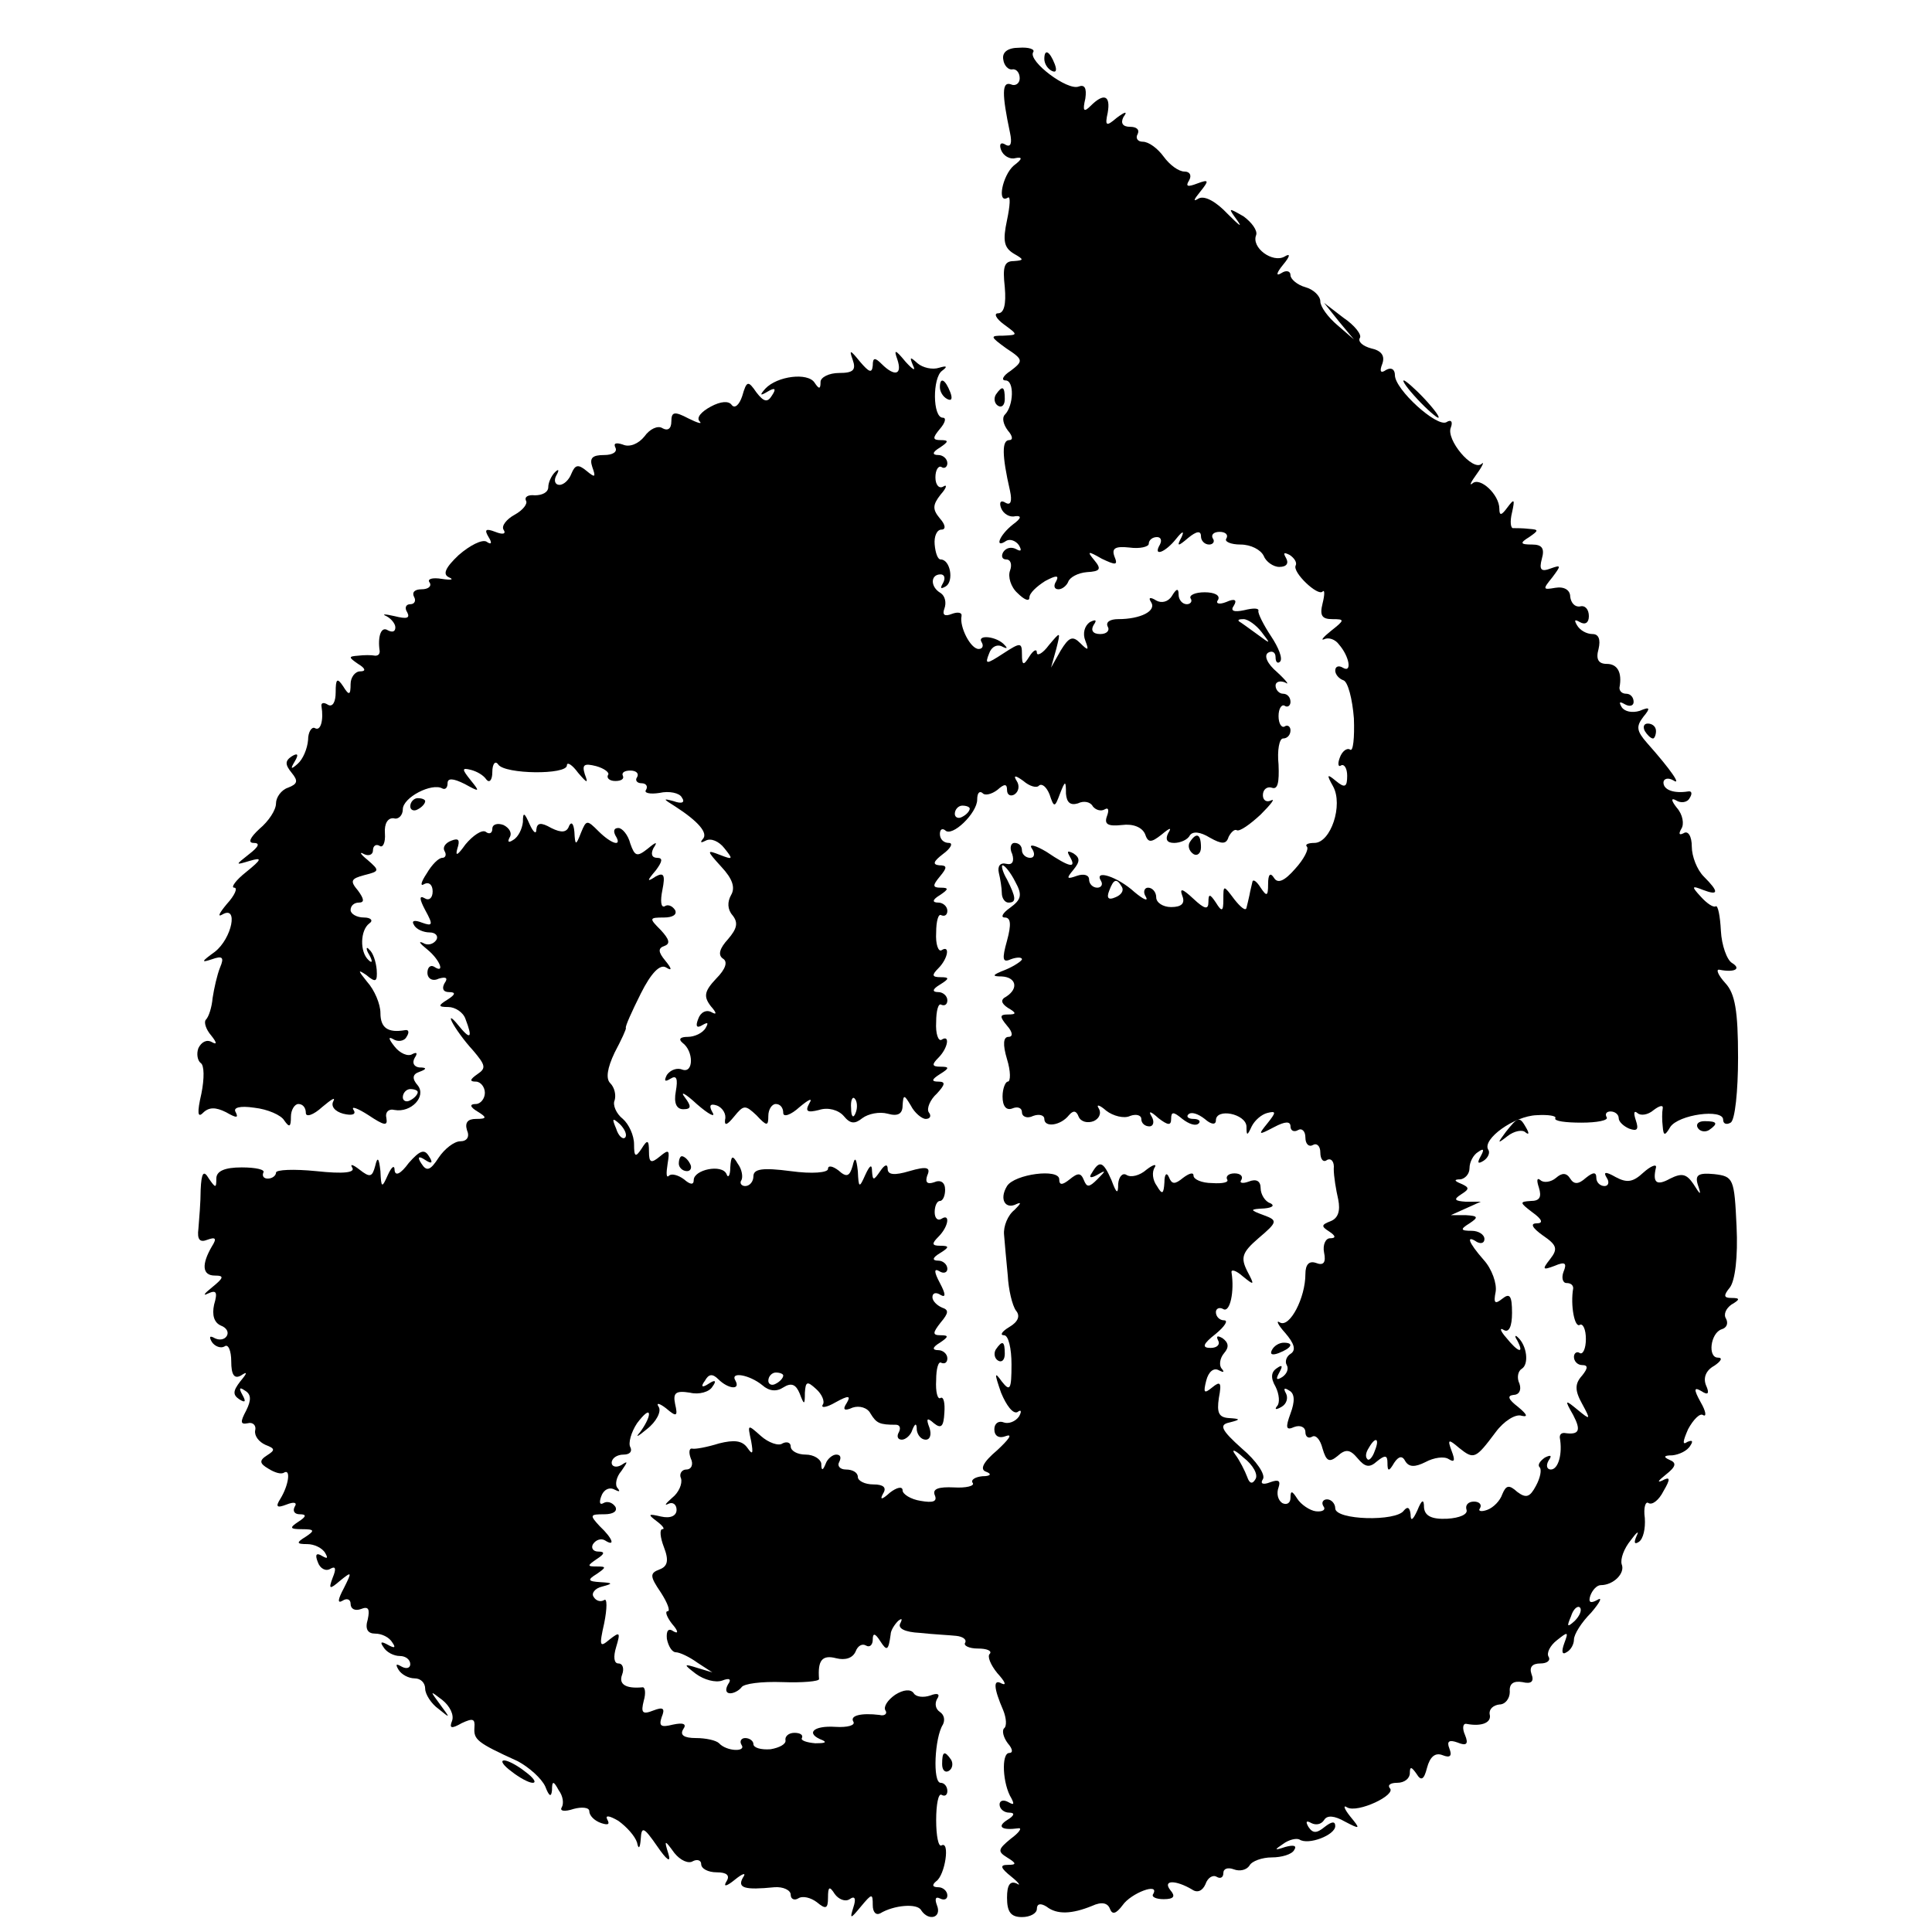
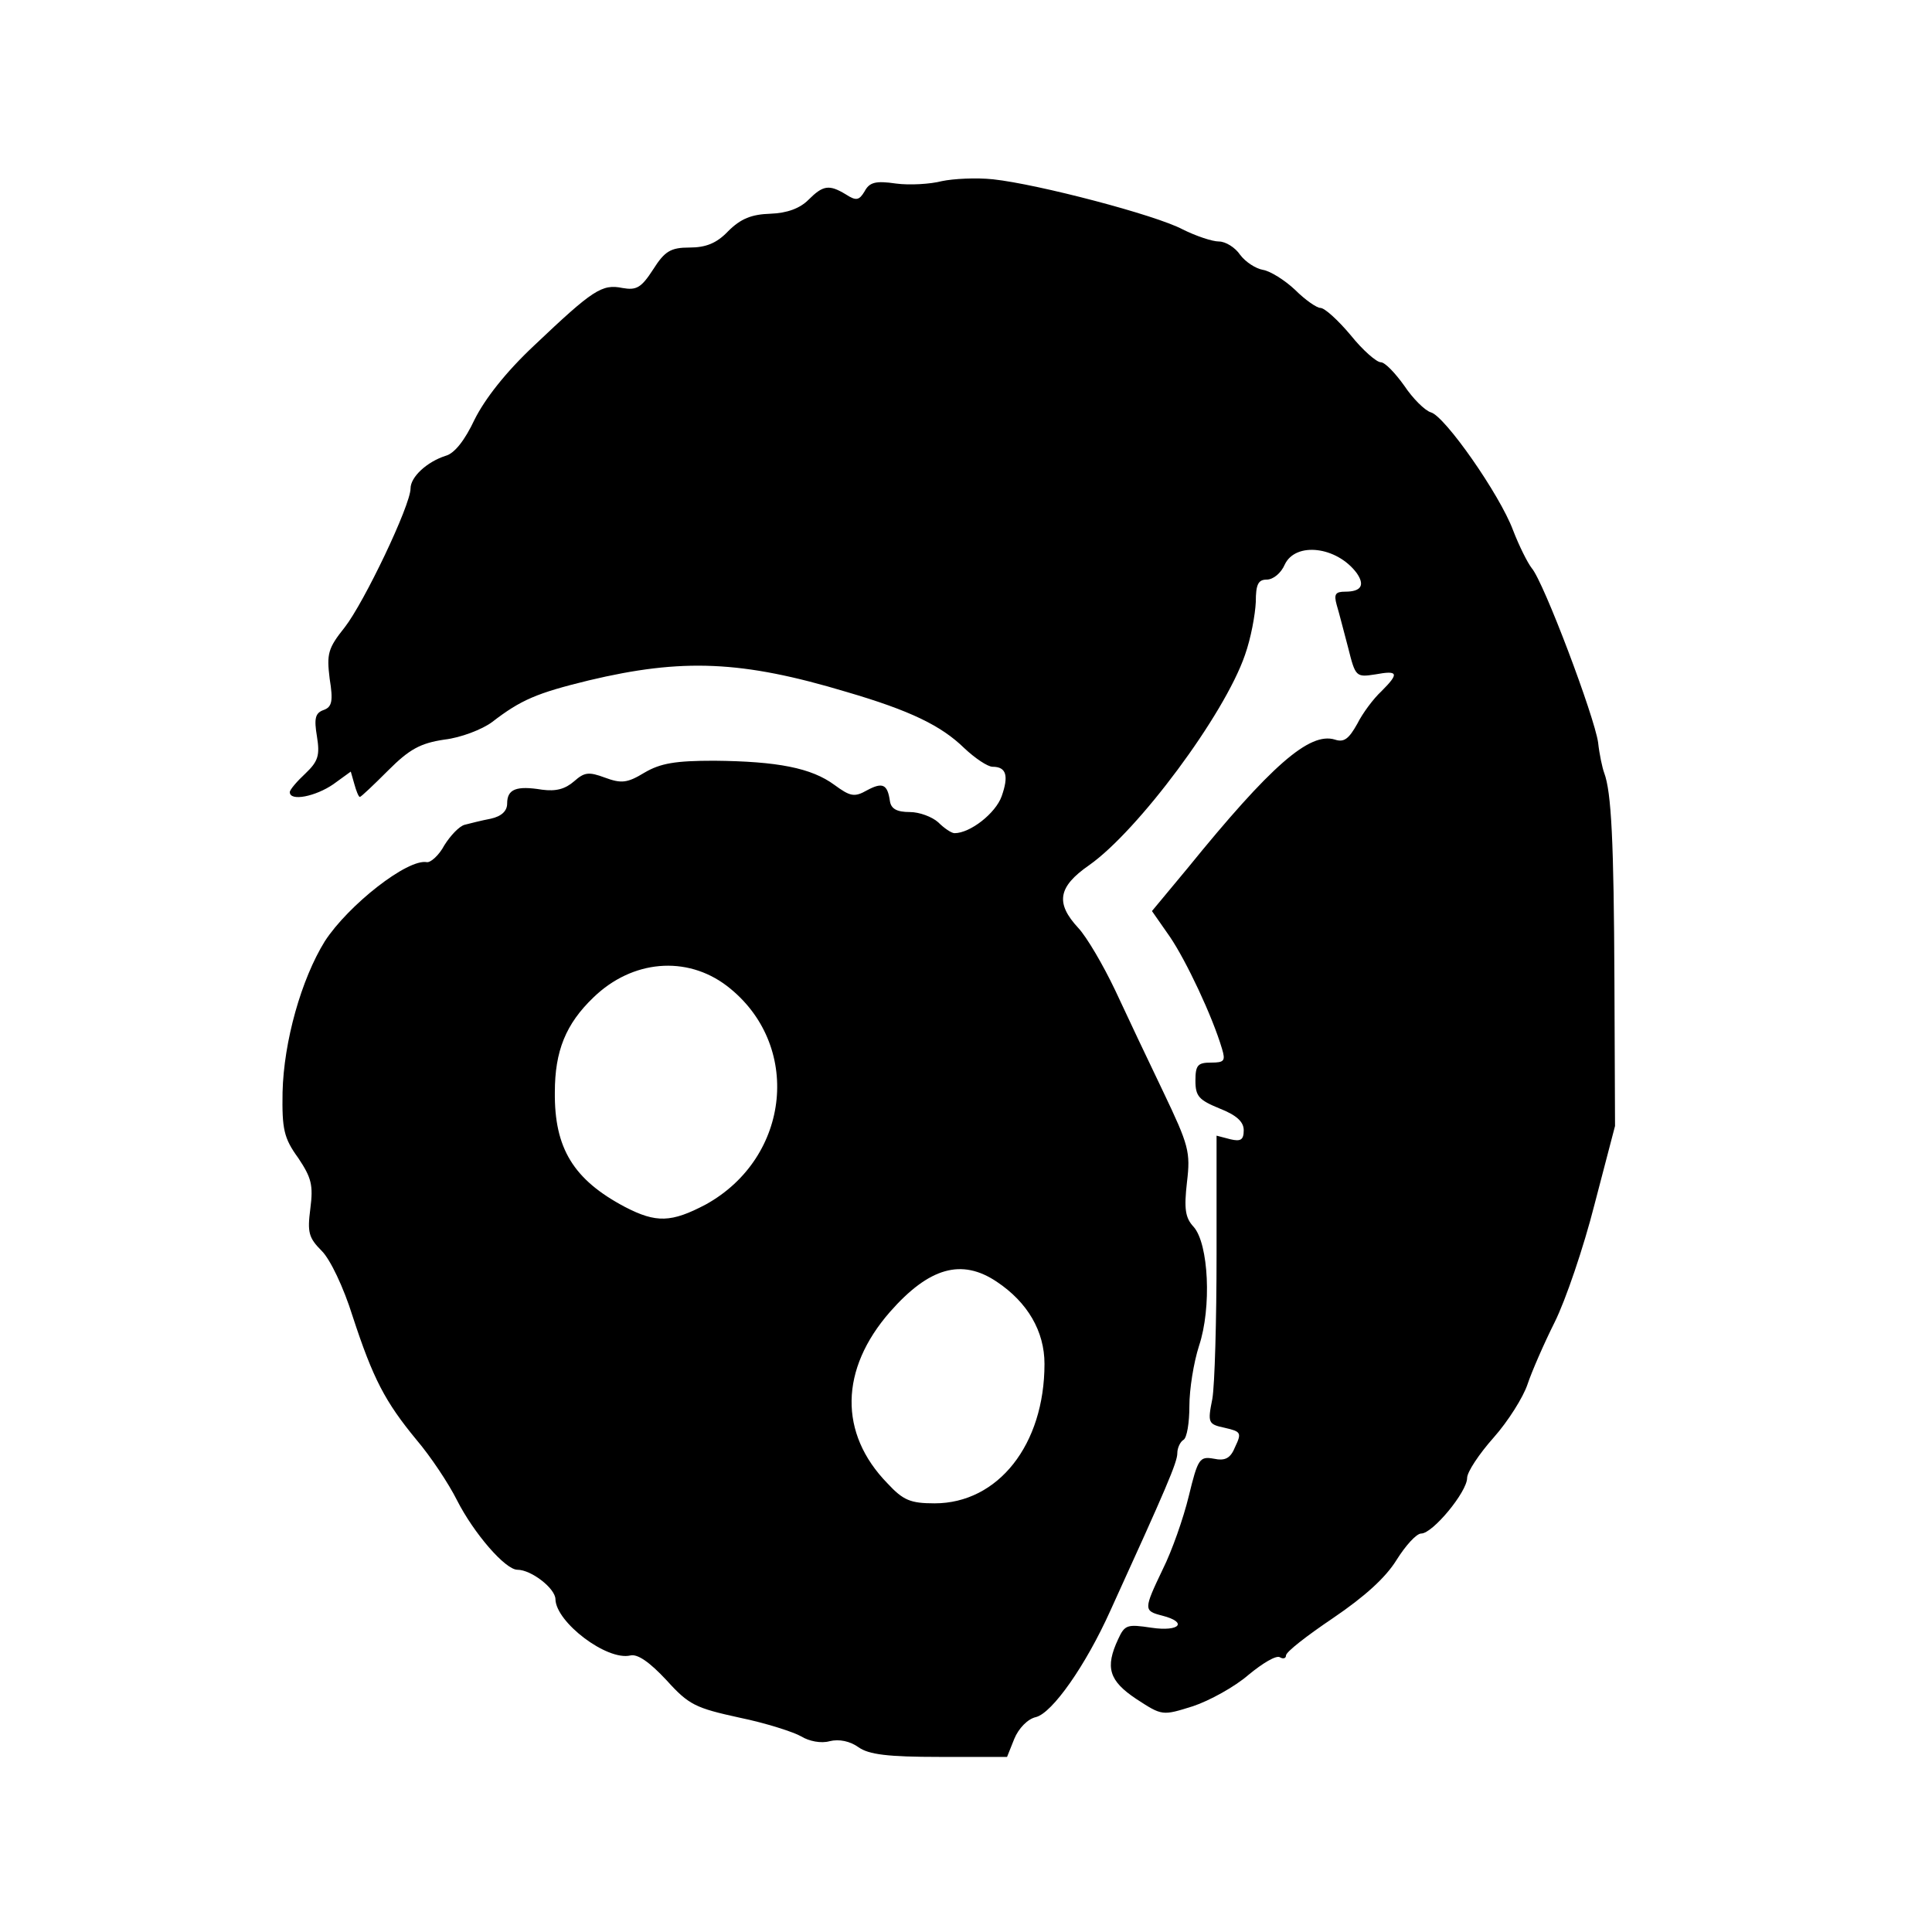
- <svg xmlns="http://www.w3.org/2000/svg" version="1.0" width="259pt" height="259pt" viewBox="0 0 259 259" preserveAspectRatio="xMidYMid meet">
-   <g transform="translate(0,259) scale(0.1,-0.1)" fill="#000000" stroke="none">
-     <path d="M1345 2510 c1 -8 7 -14 12 -13 5 1 10 -4 10 -12 0 -7 -6 -11 -12 -8 -12 4 -12 -13 -1 -65 3 -14 1 -20 -6 -16 -6 4 -9 1 -6 -7 3 -8 12 -13 19 -11 10 2 10 -1 -2 -10 -15 -13 -23 -52 -8 -43 4 3 3 -11 -1 -30 -6 -28 -4 -37 9 -45 14 -8 14 -9 0 -10 -13 0 -15 -8 -12 -35 2 -23 -1 -35 -9 -35 -6 0 -3 -7 8 -15 19 -14 19 -14 -1 -15 -18 0 -18 -1 4 -17 23 -15 23 -17 6 -30 -11 -7 -13 -13 -7 -13 12 0 11 -34 -1 -46 -4 -4 -2 -13 4 -21 7 -8 7 -13 2 -13 -10 0 -10 -20 1 -68 3 -14 1 -20 -6 -16 -6 4 -9 1 -6 -7 3 -8 12 -13 19 -11 9 1 8 -3 -3 -11 -19 -15 -25 -33 -9 -22 5 3 13 0 17 -6 4 -7 3 -9 -4 -5 -6 3 -13 2 -17 -4 -3 -5 -2 -10 4 -10 6 0 8 -7 5 -15 -3 -8 1 -22 10 -30 9 -9 16 -12 16 -6 0 6 10 15 21 22 15 8 19 8 15 0 -4 -6 -3 -11 3 -11 5 0 11 5 13 10 2 6 13 12 25 13 18 1 20 4 10 16 -10 12 -9 13 10 2 19 -9 22 -9 17 3 -4 11 1 14 20 12 14 -2 26 1 26 5 0 5 5 9 11 9 5 0 7 -4 4 -10 -10 -17 7 -11 22 8 8 10 11 11 7 2 -7 -13 -5 -13 9 -1 11 9 17 10 17 2 0 -6 5 -11 11 -11 5 0 8 4 5 8 -3 5 1 9 9 9 8 0 12 -4 9 -9 -3 -4 6 -8 19 -8 14 0 27 -7 31 -15 3 -8 13 -15 21 -15 10 0 13 5 9 12 -4 7 -3 8 5 4 6 -4 10 -10 8 -14 -5 -9 30 -42 36 -35 3 3 3 -4 0 -16 -4 -16 -1 -21 13 -21 17 0 17 -1 -2 -16 -10 -8 -14 -13 -9 -11 6 3 15 0 20 -7 14 -16 18 -39 5 -31 -5 3 -10 2 -10 -4 0 -5 5 -11 11 -13 6 -2 12 -25 14 -51 1 -26 -1 -45 -5 -42 -4 3 -11 -2 -14 -11 -3 -8 -2 -13 2 -10 4 2 8 -4 8 -14 0 -15 -3 -17 -15 -7 -12 10 -13 9 -4 -7 14 -25 -3 -76 -25 -76 -8 0 -13 -2 -10 -5 3 -3 -4 -17 -16 -30 -14 -16 -23 -20 -28 -12 -5 8 -8 5 -8 -8 0 -17 -2 -17 -10 -5 -5 8 -10 12 -11 8 -1 -5 -3 -12 -4 -18 -1 -5 -3 -13 -4 -17 -1 -5 -8 1 -16 11 -15 20 -15 20 -15 0 0 -16 -2 -17 -10 -4 -8 12 -10 12 -10 1 0 -11 -5 -10 -20 4 -15 14 -19 15 -15 4 4 -10 -1 -15 -15 -15 -11 0 -20 6 -20 13 0 7 -5 13 -11 13 -5 0 -7 -6 -3 -12 4 -7 -3 -4 -15 6 -23 21 -55 31 -45 15 3 -5 0 -9 -5 -9 -6 0 -11 5 -11 11 0 6 -7 8 -16 5 -14 -5 -15 -4 -5 8 9 11 9 16 0 22 -8 4 -9 3 -5 -4 10 -17 0 -15 -31 6 -15 9 -24 11 -20 5 5 -7 4 -13 -2 -13 -6 0 -11 5 -11 10 0 6 -4 10 -10 10 -5 0 -7 -7 -3 -15 3 -10 0 -15 -8 -13 -8 2 -12 -3 -10 -12 2 -8 4 -21 4 -27 0 -7 4 -13 9 -13 11 0 10 7 -2 31 -6 10 -8 19 -6 19 3 0 11 -10 17 -22 10 -18 8 -24 -7 -35 -10 -7 -13 -13 -7 -13 8 0 9 -9 3 -31 -7 -25 -6 -30 5 -25 8 3 15 3 15 0 0 -2 -10 -9 -22 -14 -18 -7 -19 -9 -5 -9 19 -1 23 -16 6 -27 -8 -4 -7 -9 2 -15 12 -7 12 -9 0 -9 -11 0 -11 -3 -1 -15 8 -9 8 -15 2 -15 -7 0 -8 -10 -2 -30 5 -16 5 -30 1 -30 -3 0 -7 -9 -7 -20 0 -13 5 -19 13 -16 7 3 13 1 13 -5 0 -6 7 -9 15 -5 8 3 15 1 15 -4 0 -12 22 -9 33 5 6 7 10 6 13 -2 3 -7 12 -9 20 -6 7 3 11 10 7 17 -4 6 1 5 10 -3 9 -7 24 -11 32 -7 8 3 15 1 15 -4 0 -6 5 -10 11 -10 5 0 7 6 3 13 -5 8 -2 8 9 -2 13 -10 17 -10 17 -1 0 10 3 10 15 0 9 -7 18 -10 22 -6 3 3 0 6 -7 6 -7 0 -10 3 -7 6 4 4 13 1 22 -6 9 -8 15 -8 15 -2 0 17 40 9 41 -8 0 -13 1 -13 7 0 4 8 13 16 21 18 12 3 12 1 0 -14 -13 -16 -12 -16 9 -5 15 8 22 8 22 1 0 -6 5 -8 10 -5 5 3 10 -1 10 -10 0 -9 5 -13 10 -10 5 3 10 -1 10 -10 0 -9 4 -14 9 -10 6 3 10 -3 9 -12 0 -10 3 -28 6 -41 3 -15 0 -25 -10 -29 -13 -5 -13 -7 -2 -14 9 -6 9 -9 1 -9 -6 0 -10 -9 -8 -19 3 -14 -1 -18 -11 -14 -9 3 -14 -2 -14 -15 0 -32 -21 -72 -34 -65 -6 4 -3 -3 7 -14 12 -14 15 -23 7 -28 -5 -3 -8 -10 -5 -15 3 -5 0 -12 -6 -16 -8 -5 -9 -3 -4 6 5 9 4 11 -3 6 -8 -5 -9 -13 -2 -25 5 -10 6 -22 2 -26 -4 -5 -1 -5 6 -1 7 4 9 12 6 18 -4 7 -2 8 4 4 8 -4 8 -15 2 -31 -7 -19 -6 -23 5 -18 8 3 15 0 15 -7 0 -6 4 -9 9 -6 5 3 11 -4 14 -16 5 -17 9 -19 20 -10 11 10 17 9 27 -3 10 -12 16 -13 26 -4 11 9 14 8 14 -2 0 -12 2 -12 9 0 6 9 11 10 15 2 5 -8 13 -8 27 -1 11 6 25 8 31 4 8 -5 9 -2 4 11 -6 16 -4 16 10 4 20 -16 22 -15 49 21 11 15 27 25 35 22 9 -2 7 2 -5 12 -13 10 -15 15 -6 16 7 0 11 6 8 15 -4 8 -2 17 3 20 10 6 7 31 -5 42 -4 4 -5 2 -1 -4 10 -19 1 -16 -15 4 -8 9 -9 14 -3 10 7 -4 11 5 11 23 0 23 -3 27 -13 19 -10 -8 -12 -6 -9 9 2 11 -5 31 -16 43 -21 24 -24 34 -9 24 6 -3 10 -1 10 4 0 6 -8 11 -17 11 -15 0 -16 2 -3 10 12 8 12 10 -5 11 l-20 0 20 9 20 9 -20 0 c-15 1 -17 3 -6 10 11 7 11 9 0 14 -10 4 -10 6 -1 6 6 1 12 7 12 15 0 8 5 18 12 22 7 5 8 3 3 -6 -5 -9 -4 -11 4 -6 6 4 9 11 6 15 -8 14 35 45 65 46 16 1 27 -1 25 -4 -2 -4 14 -6 35 -6 21 0 36 3 34 7 -3 5 0 8 5 8 6 0 11 -4 11 -9 0 -5 7 -11 14 -14 11 -4 13 -1 9 11 -3 9 -3 14 2 10 4 -4 14 -3 22 4 8 6 13 7 12 2 -1 -5 -1 -16 0 -24 1 -13 3 -13 10 -1 11 17 71 25 71 10 0 -6 5 -7 10 -4 6 3 10 43 10 87 0 63 -4 86 -17 100 -10 11 -13 19 -8 18 20 -4 30 1 17 9 -7 4 -14 24 -15 43 -1 20 -4 35 -7 33 -3 -2 -12 4 -20 13 -13 14 -12 15 3 9 21 -8 22 -3 1 18 -9 9 -16 27 -16 40 0 14 -5 22 -11 18 -6 -3 -7 -1 -3 6 4 6 2 19 -6 28 -8 10 -8 14 -1 10 6 -4 15 -3 18 3 4 6 3 10 -2 9 -19 -3 -33 2 -33 12 0 5 6 7 13 3 12 -8 -3 14 -35 50 -14 16 -15 22 -5 35 10 12 9 14 -5 8 -10 -3 -20 -1 -24 5 -4 7 -3 8 4 4 7 -4 12 -2 12 3 0 6 -4 11 -10 11 -5 0 -9 3 -9 8 4 21 -3 32 -17 32 -11 0 -15 6 -11 20 3 13 0 20 -8 20 -8 0 -17 5 -21 12 -4 7 -3 8 4 4 7 -4 12 -1 12 8 0 9 -5 15 -12 13 -7 -1 -12 5 -13 13 0 9 -8 14 -20 12 -17 -3 -17 -2 -4 14 12 16 12 17 -2 12 -13 -5 -16 -2 -12 13 4 14 0 19 -13 19 -16 0 -17 2 -4 10 13 9 13 10 0 11 -8 1 -18 1 -21 1 -4 -1 -5 9 -2 21 4 18 3 19 -6 7 -8 -11 -11 -12 -11 -2 0 19 -26 43 -36 34 -5 -4 -2 2 6 13 8 11 10 17 6 13 -12 -10 -48 33 -41 49 3 8 0 11 -6 7 -13 -7 -69 44 -69 63 0 8 -5 11 -12 7 -7 -5 -9 -2 -5 8 4 11 -1 18 -15 21 -11 3 -18 9 -15 14 3 4 -7 17 -22 27 l-26 20 20 -25 20 -24 -22 19 c-13 11 -23 25 -23 32 0 7 -9 16 -20 19 -11 3 -20 11 -20 16 0 6 -6 7 -12 3 -8 -5 -7 0 2 11 10 12 10 16 2 11 -16 -9 -45 12 -38 29 2 6 -6 17 -17 25 -21 12 -21 12 -8 -6 7 -10 2 -6 -13 9 -16 17 -31 25 -39 21 -8 -5 -7 -2 2 9 12 15 12 17 -4 11 -13 -5 -16 -4 -11 4 4 7 1 12 -6 12 -8 0 -20 9 -28 20 -8 11 -20 20 -28 20 -7 0 -10 5 -7 10 3 6 -1 10 -10 10 -10 0 -13 5 -9 13 6 8 3 8 -9 -1 -14 -12 -16 -11 -12 7 4 23 -5 27 -23 9 -9 -9 -11 -7 -7 10 2 14 -1 19 -9 16 -15 -6 -68 34 -61 46 3 4 -6 7 -19 6 -15 0 -23 -6 -21 -16z m159 -1109 c3 -5 -1 -11 -9 -14 -9 -4 -12 -1 -8 9 6 16 10 17 17 5z m339 -756 c-3 -9 -8 -14 -10 -11 -3 3 -2 9 2 15 9 16 15 13 8 -4z" />
-     <path d="M1400 2511 c0 -6 4 -13 10 -16 6 -3 7 1 4 9 -7 18 -14 21 -14 7z" />
-     <path d="M1143 2108 c5 -14 1 -18 -18 -18 -14 0 -25 -6 -25 -12 0 -10 -2 -10 -8 -1 -9 14 -50 9 -66 -8 -8 -9 -7 -10 3 -4 10 6 12 4 6 -5 -6 -10 -11 -9 -21 4 -11 16 -13 16 -19 -5 -4 -12 -10 -17 -14 -12 -4 6 -15 5 -28 -2 -13 -7 -20 -15 -15 -20 4 -4 -3 -2 -15 4 -19 10 -23 9 -23 -4 0 -10 -5 -13 -12 -9 -6 4 -17 -1 -24 -11 -8 -10 -20 -15 -29 -11 -9 3 -13 2 -10 -4 3 -6 -4 -10 -15 -10 -16 0 -20 -4 -16 -16 5 -14 4 -15 -8 -5 -11 9 -15 8 -20 -4 -3 -8 -10 -15 -16 -15 -6 0 -8 6 -4 13 4 7 3 9 -2 4 -5 -5 -9 -14 -9 -20 0 -7 -8 -11 -18 -11 -9 1 -14 -2 -12 -7 3 -4 -4 -13 -15 -19 -11 -6 -18 -15 -15 -20 4 -6 -1 -7 -11 -3 -13 5 -15 3 -9 -7 5 -8 4 -11 -3 -6 -6 3 -22 -5 -37 -18 -18 -17 -22 -26 -13 -30 7 -3 3 -4 -10 -2 -12 2 -20 0 -16 -5 3 -5 -2 -9 -11 -9 -9 0 -13 -4 -10 -10 3 -5 1 -10 -5 -10 -6 0 -8 -5 -4 -11 4 -8 -1 -9 -17 -5 -13 3 -18 3 -11 0 6 -3 12 -10 12 -15 0 -6 -4 -7 -10 -4 -9 6 -14 -8 -11 -28 0 -4 -2 -6 -6 -6 -5 1 -15 1 -23 0 -13 -1 -13 -2 0 -11 10 -6 11 -10 3 -10 -7 0 -13 -8 -13 -17 0 -15 -2 -16 -10 -3 -8 12 -10 10 -10 -8 0 -13 -4 -20 -10 -17 -6 4 -10 3 -9 -2 3 -18 -1 -34 -9 -29 -4 2 -9 -5 -9 -16 -1 -12 -7 -26 -14 -32 -9 -8 -10 -7 -4 3 6 10 4 12 -4 7 -9 -6 -9 -11 0 -22 9 -11 8 -15 -5 -20 -9 -3 -16 -13 -16 -21 0 -9 -10 -24 -22 -34 -13 -12 -16 -19 -8 -19 9 0 7 -5 -6 -15 -19 -15 -19 -15 1 -9 17 5 16 2 -5 -15 -14 -11 -21 -21 -16 -21 5 0 1 -10 -10 -22 -10 -12 -13 -18 -6 -14 22 13 13 -32 -10 -50 -18 -13 -19 -15 -4 -10 14 5 17 3 11 -11 -4 -10 -8 -28 -10 -41 -1 -12 -5 -25 -9 -29 -3 -3 0 -13 7 -21 8 -10 8 -13 1 -9 -7 4 -14 0 -18 -8 -3 -8 -1 -17 3 -20 5 -3 5 -21 1 -41 -6 -26 -5 -33 2 -26 8 8 17 8 31 1 14 -8 17 -8 13 0 -4 6 5 9 25 6 18 -2 36 -10 40 -17 7 -10 9 -9 9 5 0 9 5 17 10 17 6 0 10 -5 10 -12 0 -6 10 -3 22 8 12 10 18 14 15 8 -4 -7 2 -14 13 -17 12 -3 18 -1 14 5 -4 6 6 2 20 -7 21 -14 26 -15 24 -4 -2 8 3 13 11 11 22 -4 43 18 31 33 -8 9 -7 15 2 18 11 4 10 6 0 6 -7 1 -10 6 -6 13 4 6 3 8 -3 5 -6 -4 -17 1 -24 10 -8 10 -9 14 -2 10 6 -4 15 -3 18 3 4 6 3 10 -2 9 -23 -4 -33 3 -33 23 0 12 -8 31 -18 42 -12 15 -13 17 -1 9 13 -11 15 -9 14 7 -1 11 -5 23 -10 27 -4 5 -5 1 0 -7 5 -9 4 -12 -1 -7 -12 11 -11 40 1 49 6 4 2 8 -7 8 -10 0 -18 5 -18 10 0 6 5 10 11 10 8 0 7 5 -1 16 -11 13 -10 16 9 21 20 5 20 6 4 20 -10 8 -12 12 -5 8 6 -3 12 -1 12 5 0 6 4 9 9 6 4 -3 8 4 7 17 -1 13 4 21 12 20 6 -2 12 4 12 12 0 16 39 36 53 28 4 -2 7 1 7 7 0 7 7 7 23 -1 20 -11 21 -11 8 5 -12 15 -12 17 0 14 8 -2 17 -7 21 -13 4 -5 8 -1 8 10 0 11 4 16 8 10 9 -13 92 -14 92 -1 0 5 7 1 15 -10 12 -14 14 -15 9 -2 -4 13 -1 15 15 11 11 -3 19 -9 16 -12 -2 -4 2 -8 10 -8 8 0 12 3 10 7 -2 4 2 7 10 7 8 0 12 -4 9 -9 -3 -4 0 -8 6 -8 6 0 9 -4 6 -9 -3 -4 5 -6 18 -4 13 3 27 0 30 -6 5 -7 0 -9 -11 -5 -15 4 -14 3 2 -7 31 -20 45 -36 37 -44 -4 -5 -2 -5 4 -2 7 4 18 -1 25 -10 12 -15 12 -16 -6 -9 -18 7 -18 6 2 -16 15 -16 19 -28 13 -38 -5 -9 -5 -19 2 -27 8 -10 6 -18 -6 -32 -11 -12 -14 -21 -7 -26 7 -4 4 -14 -9 -27 -16 -17 -17 -24 -7 -37 8 -9 8 -12 1 -8 -7 4 -15 0 -18 -9 -4 -10 -2 -13 6 -8 7 4 8 3 4 -4 -4 -7 -15 -12 -24 -12 -10 0 -13 -3 -7 -8 15 -11 15 -41 0 -36 -7 3 -16 0 -21 -7 -4 -8 -3 -10 5 -5 8 5 10 0 7 -17 -3 -16 1 -24 10 -24 11 0 11 4 2 16 -7 9 1 5 16 -9 16 -14 26 -19 21 -11 -5 9 -3 12 6 9 8 -3 13 -12 11 -19 -1 -9 3 -7 12 4 13 16 15 16 30 2 14 -15 16 -15 16 -1 0 9 5 16 10 16 6 0 10 -5 10 -12 0 -6 10 -3 22 8 12 10 18 13 13 5 -6 -11 -3 -13 13 -9 12 4 26 0 33 -8 9 -11 15 -11 25 -3 8 6 23 9 34 6 14 -4 20 0 20 11 1 15 2 15 11 0 5 -10 15 -18 20 -18 6 0 8 4 4 9 -3 5 2 17 11 25 11 12 12 16 2 16 -10 0 -9 3 2 10 13 8 13 10 1 10 -12 0 -12 3 -3 12 13 13 16 32 4 24 -4 -2 -8 8 -7 24 0 15 3 26 7 23 5 -2 8 1 8 6 0 6 -6 11 -12 11 -9 0 -8 4 2 10 13 8 13 10 1 10 -12 0 -12 3 -3 12 13 13 16 32 4 24 -4 -2 -8 8 -7 24 0 15 3 26 7 23 5 -2 8 1 8 6 0 6 -6 11 -12 11 -9 0 -8 4 2 10 12 8 12 10 1 10 -11 0 -11 3 -1 15 10 12 10 15 -1 15 -9 1 -8 5 5 15 11 8 14 15 8 15 -7 0 -12 5 -12 12 0 6 3 8 7 5 9 -10 43 23 43 41 0 9 3 12 7 9 3 -4 12 -2 20 4 10 9 13 8 13 0 0 -7 5 -9 10 -6 6 4 7 12 3 18 -5 8 -2 8 9 0 8 -7 18 -10 21 -6 4 3 10 -2 14 -12 6 -18 7 -18 14 1 7 18 8 18 8 0 1 -12 6 -16 16 -13 8 4 17 2 20 -4 4 -5 11 -7 16 -4 5 3 6 -1 3 -9 -4 -11 1 -14 20 -12 15 2 27 -3 31 -12 4 -12 8 -12 22 -1 12 10 14 10 9 2 -4 -8 -2 -13 8 -13 8 0 18 4 21 10 4 6 14 5 27 -3 16 -9 22 -9 25 1 3 6 8 11 11 9 4 -2 18 8 32 21 14 14 20 22 14 19 -6 -3 -11 0 -11 7 0 8 6 12 12 10 8 -3 10 7 9 31 -2 19 1 35 6 35 6 0 10 5 10 11 0 5 -4 8 -8 5 -4 -2 -8 4 -8 14 0 10 4 16 8 14 4 -3 8 0 8 5 0 6 -4 11 -10 11 -5 0 -10 5 -10 11 0 5 6 7 13 4 6 -4 2 2 -11 14 -13 11 -18 22 -12 26 5 3 10 1 10 -6 0 -7 3 -9 6 -6 4 4 -2 19 -12 34 -10 15 -18 31 -17 34 1 4 -7 4 -19 1 -14 -3 -19 -1 -14 6 5 8 1 10 -10 5 -10 -4 -15 -2 -11 3 3 6 -5 10 -18 10 -13 0 -21 -4 -19 -8 3 -4 0 -8 -5 -8 -6 0 -11 6 -11 13 0 9 -3 8 -9 -2 -5 -8 -14 -10 -21 -6 -8 5 -11 4 -7 -2 8 -12 -14 -23 -44 -23 -11 0 -17 -4 -14 -10 3 -5 -1 -10 -10 -10 -10 0 -13 5 -9 12 5 7 3 8 -5 4 -7 -5 -10 -15 -6 -25 5 -13 4 -14 -7 -3 -10 10 -15 8 -26 -10 l-13 -23 7 25 c6 24 6 24 -10 5 -8 -11 -16 -15 -16 -10 0 6 -5 3 -10 -5 -8 -13 -10 -12 -10 3 0 16 -2 16 -25 1 -23 -15 -25 -15 -19 0 3 9 11 13 18 9 6 -3 7 -2 3 2 -10 12 -38 15 -31 4 3 -5 1 -9 -4 -9 -11 0 -26 30 -23 44 1 5 -5 6 -13 3 -10 -4 -13 -1 -10 7 3 8 1 17 -5 21 -14 8 -14 25 0 25 5 0 7 -5 3 -12 -4 -7 -3 -8 4 -4 11 7 6 36 -7 36 -4 0 -7 9 -8 20 -1 11 3 20 9 20 6 0 6 6 -2 15 -10 12 -10 18 1 32 8 9 9 14 4 11 -6 -4 -11 2 -11 12 0 10 4 16 8 14 4 -3 8 0 8 5 0 6 -6 11 -12 11 -9 0 -8 4 2 10 12 8 12 10 1 10 -11 0 -11 3 -1 15 7 8 9 15 4 15 -14 0 -14 54 -1 63 8 6 6 7 -4 4 -9 -3 -22 0 -29 6 -10 9 -11 9 -6 -3 4 -8 0 -6 -10 5 -14 17 -16 17 -11 3 7 -21 -4 -23 -21 -6 -9 9 -12 9 -12 -2 -1 -11 -5 -9 -17 5 -13 16 -15 17 -10 3z m548 -365 c13 -17 13 -17 -6 -3 -11 8 -22 16 -24 17 -2 2 0 3 6 3 6 0 17 -8 24 -17z m-391 -237 c0 -3 -4 -8 -10 -11 -5 -3 -10 -1 -10 4 0 6 5 11 10 11 6 0 10 -2 10 -4z m-740 -380 c0 -3 -4 -8 -10 -11 -5 -3 -10 -1 -10 4 0 6 5 11 10 11 6 0 10 -2 10 -4z m587 -28 c-3 -8 -6 -5 -6 6 -1 11 2 17 5 13 3 -3 4 -12 1 -19z" />
-     <path d="M1260 2071 c0 -6 4 -13 10 -16 6 -3 7 1 4 9 -7 18 -14 21 -14 7z" />
-     <path d="M1900 2055 c13 -14 26 -25 28 -25 3 0 -5 11 -18 25 -13 14 -26 25 -28 25 -3 0 5 -11 18 -25z" />
-     <path d="M1335 2061 c-3 -5 -2 -12 3 -15 5 -3 9 1 9 9 0 17 -3 19 -12 6z" />
-     <path d="M2205 1610 c3 -5 8 -10 11 -10 2 0 4 5 4 10 0 6 -5 10 -11 10 -5 0 -7 -4 -4 -10z" />
-     <path d="M550 1509 c0 -5 5 -7 10 -4 6 3 10 8 10 11 0 2 -4 4 -10 4 -5 0 -10 -5 -10 -11z" />
-     <path d="M701 1488 c-1 -9 -6 -20 -13 -24 -6 -4 -8 -3 -5 3 4 6 0 13 -8 17 -8 3 -15 1 -15 -5 0 -6 -4 -8 -9 -4 -5 3 -17 -5 -27 -17 -10 -14 -14 -17 -11 -6 4 12 2 15 -8 11 -8 -3 -12 -9 -9 -14 3 -5 1 -9 -3 -9 -5 0 -14 -9 -21 -21 -8 -12 -9 -18 -3 -14 6 3 11 -1 11 -10 0 -9 -5 -13 -11 -9 -7 4 -7 -1 1 -16 11 -20 10 -22 -4 -17 -10 4 -15 3 -11 -3 3 -6 13 -10 21 -10 8 0 12 -5 9 -10 -4 -6 -12 -8 -18 -4 -7 3 -4 -1 6 -9 17 -14 24 -33 9 -23 -5 3 -9 -1 -9 -8 0 -8 7 -12 15 -8 10 3 13 1 8 -6 -4 -7 -2 -12 6 -12 9 0 9 -3 -2 -10 -13 -8 -13 -10 1 -10 9 0 20 -7 23 -16 10 -26 7 -29 -10 -8 -8 10 -12 12 -8 4 4 -8 16 -25 28 -38 17 -20 18 -24 6 -32 -10 -7 -11 -10 -2 -10 6 0 12 -7 12 -15 0 -8 -6 -15 -12 -15 -9 0 -8 -4 2 -10 13 -8 13 -10 -2 -10 -11 0 -15 -5 -12 -15 4 -9 0 -15 -9 -15 -8 0 -21 -10 -29 -22 -11 -17 -16 -19 -23 -8 -6 9 -4 11 5 5 9 -6 11 -4 5 5 -6 10 -12 8 -27 -9 -11 -15 -18 -18 -19 -10 0 8 -4 5 -9 -6 -8 -18 -9 -18 -10 5 -2 18 -4 20 -7 7 -4 -15 -7 -16 -21 -5 -9 7 -13 8 -10 3 5 -7 -11 -9 -48 -5 -30 3 -54 2 -54 -2 0 -4 -5 -8 -11 -8 -5 0 -8 3 -6 8 3 4 -10 7 -29 7 -23 0 -34 -5 -34 -15 0 -13 -1 -13 -10 0 -7 12 -10 8 -11 -15 0 -16 -2 -40 -3 -52 -2 -15 2 -19 12 -15 11 4 13 2 6 -9 -14 -24 -13 -39 4 -39 13 0 12 -3 -4 -16 -10 -8 -13 -12 -5 -8 11 5 13 2 8 -15 -3 -14 0 -24 9 -28 8 -3 11 -9 8 -14 -3 -5 -10 -6 -16 -3 -7 4 -8 2 -4 -5 4 -6 12 -9 17 -6 5 4 9 -6 9 -20 0 -18 4 -24 13 -19 9 6 9 4 -1 -8 -10 -13 -10 -18 -1 -24 8 -5 9 -3 4 6 -5 9 -4 11 3 6 9 -5 9 -13 2 -27 -8 -15 -8 -19 2 -17 7 2 12 -3 10 -10 -1 -7 5 -15 14 -19 13 -5 13 -7 2 -14 -11 -7 -10 -11 2 -18 8 -5 17 -8 21 -5 9 5 6 -17 -5 -35 -7 -11 -5 -13 8 -8 10 4 15 3 11 -3 -3 -6 0 -10 7 -10 9 0 9 -3 -2 -10 -12 -8 -12 -10 5 -10 17 0 17 -2 5 -10 -13 -8 -13 -10 2 -10 9 0 20 -5 24 -12 4 -7 3 -8 -4 -4 -8 5 -10 2 -6 -8 3 -9 11 -13 17 -9 7 4 8 0 3 -12 -6 -16 -4 -16 10 -4 16 13 16 12 5 -10 -8 -15 -9 -21 -2 -17 6 4 11 2 11 -4 0 -7 6 -10 14 -7 10 4 12 0 9 -14 -4 -13 0 -19 10 -19 9 0 19 -5 23 -12 5 -7 3 -8 -6 -3 -9 5 -11 4 -6 -3 4 -7 14 -12 22 -12 8 0 14 -5 14 -11 0 -5 -5 -7 -12 -3 -7 4 -8 3 -4 -4 4 -7 14 -12 22 -12 8 0 14 -6 14 -14 0 -7 8 -20 18 -27 16 -13 16 -13 2 6 -14 19 -14 19 3 6 10 -8 16 -20 13 -28 -4 -10 -1 -11 13 -3 15 7 18 6 17 -6 -1 -16 3 -20 58 -45 15 -8 32 -23 37 -34 5 -13 8 -15 9 -5 0 13 2 13 9 0 6 -8 7 -18 4 -23 -3 -5 4 -6 16 -2 11 3 21 2 21 -3 0 -6 7 -13 16 -16 9 -3 12 -2 8 5 -3 6 3 5 15 -2 11 -8 22 -20 25 -29 2 -10 4 -8 5 5 1 17 4 16 22 -10 13 -19 19 -23 15 -10 -6 19 -5 19 8 1 8 -10 19 -15 25 -11 6 3 11 1 11 -4 0 -6 9 -11 21 -11 13 0 18 -4 13 -12 -5 -8 0 -7 11 2 11 9 16 10 11 3 -8 -14 2 -17 42 -13 12 1 22 -4 22 -10 0 -6 5 -8 10 -5 6 4 17 1 25 -5 12 -10 15 -9 15 6 0 15 2 16 9 5 5 -7 14 -11 20 -7 7 5 9 1 5 -11 -5 -16 -4 -16 10 1 15 18 16 18 16 2 0 -9 4 -14 10 -11 18 11 50 14 55 4 10 -15 28 -10 21 7 -3 8 -2 12 4 9 6 -3 10 -1 10 4 0 6 -6 11 -12 11 -8 0 -9 3 -3 8 12 8 19 55 7 48 -4 -2 -7 13 -7 34 0 21 3 36 7 34 5 -3 8 0 8 5 0 6 -4 11 -9 11 -11 0 -8 61 3 78 3 6 2 13 -4 17 -6 4 -7 11 -4 17 5 7 1 9 -9 5 -9 -3 -19 -2 -22 3 -4 6 -14 5 -25 -2 -10 -7 -16 -16 -13 -21 3 -4 -1 -8 -8 -6 -25 3 -40 -1 -35 -9 3 -5 -8 -8 -24 -7 -30 2 -41 -9 -17 -18 6 -3 2 -4 -10 -4 -12 1 -20 4 -18 7 2 4 -2 7 -10 7 -8 0 -13 -5 -12 -10 1 -5 -8 -10 -20 -12 -13 -1 -23 2 -23 7 0 4 -5 8 -11 8 -5 0 -8 -4 -5 -9 7 -10 -20 -9 -30 2 -4 4 -18 7 -31 7 -16 0 -22 4 -17 12 5 7 0 9 -14 6 -16 -4 -19 -2 -15 10 5 12 2 14 -11 9 -15 -6 -17 -3 -13 13 3 10 2 19 -2 18 -22 -2 -32 4 -27 17 3 8 1 15 -5 15 -6 0 -7 9 -3 22 6 20 5 21 -9 10 -13 -11 -14 -9 -7 22 4 20 4 34 0 31 -5 -3 -11 -1 -14 4 -4 5 2 12 11 14 15 4 15 5 -2 6 -17 1 -18 3 -5 11 13 9 13 10 0 10 -13 0 -13 1 0 10 11 7 11 10 2 10 -7 0 -10 5 -7 10 4 6 11 8 16 5 14 -9 11 2 -7 19 -14 15 -13 16 6 16 12 0 18 4 15 10 -4 6 -11 8 -16 5 -5 -3 -6 1 -3 9 3 9 11 13 18 9 6 -3 8 -3 4 2 -4 4 -2 15 5 23 9 13 9 14 0 8 -7 -4 -13 -2 -13 3 0 6 7 11 16 11 8 0 12 4 9 10 -3 5 1 20 9 32 9 12 16 18 16 12 0 -5 -6 -16 -12 -24 -7 -8 -3 -6 9 4 13 10 20 24 16 30 -4 6 1 5 10 -2 14 -12 16 -11 12 6 -3 15 1 18 20 15 12 -3 26 1 30 8 6 8 4 10 -5 4 -9 -6 -11 -4 -5 4 5 9 10 10 18 2 13 -13 30 -15 23 -2 -8 13 19 8 36 -6 9 -8 19 -9 28 -3 11 7 17 4 22 -8 6 -16 7 -16 7 1 1 15 3 16 15 5 8 -7 12 -17 9 -21 -3 -5 5 -4 17 3 18 10 21 9 15 -1 -6 -9 -3 -11 8 -6 9 3 20 0 24 -8 8 -13 12 -15 34 -15 5 0 7 -4 4 -10 -3 -5 -2 -10 4 -10 5 0 12 6 14 13 4 10 6 9 6 0 1 -7 6 -13 12 -13 6 0 8 7 5 16 -5 13 -3 14 6 6 10 -8 13 -4 14 14 1 13 -1 22 -5 20 -4 -3 -7 8 -6 24 0 15 3 26 7 23 5 -2 8 1 8 6 0 6 -6 11 -12 11 -9 0 -8 4 2 10 12 8 12 10 1 10 -11 0 -11 3 0 17 11 13 11 17 2 20 -7 3 -13 9 -13 14 0 6 5 7 11 3 7 -4 7 1 -1 16 -8 15 -8 20 -1 16 6 -4 11 -2 11 3 0 6 -6 11 -12 11 -9 0 -8 4 2 10 13 8 13 10 0 10 -11 0 -11 3 -2 12 14 14 16 32 4 24 -5 -3 -9 1 -9 9 0 8 3 15 7 15 4 0 7 7 7 15 0 10 -6 14 -15 10 -9 -3 -12 0 -9 9 5 11 0 13 -24 6 -20 -6 -29 -5 -29 3 0 7 -4 6 -10 -3 -9 -13 -10 -13 -11 0 0 10 -3 8 -9 -5 -8 -18 -9 -18 -10 5 -2 18 -4 20 -7 7 -4 -14 -8 -16 -19 -6 -8 6 -14 7 -14 2 0 -5 -21 -7 -50 -3 -38 5 -50 3 -50 -7 0 -7 -5 -13 -11 -13 -5 0 -8 4 -5 8 2 4 1 14 -5 22 -7 12 -9 11 -10 -5 0 -11 -3 -15 -5 -9 -6 14 -44 6 -44 -8 0 -7 -5 -6 -13 1 -8 6 -17 8 -20 5 -4 -4 -4 3 -2 16 3 18 2 20 -10 10 -12 -10 -15 -9 -15 6 0 16 -2 17 -10 4 -8 -12 -10 -11 -10 6 0 12 -7 27 -15 34 -9 7 -14 19 -11 25 2 7 0 17 -6 23 -6 6 -4 20 6 41 9 17 16 32 15 33 -1 2 8 22 20 46 14 28 26 40 34 35 8 -5 8 -2 -1 9 -10 12 -10 17 -1 20 8 3 6 9 -5 21 -16 16 -16 17 4 17 12 0 18 4 15 10 -4 6 -10 8 -14 5 -5 -2 -6 7 -3 22 4 20 2 24 -9 18 -12 -8 -12 -6 0 8 9 12 10 17 2 17 -7 0 -9 5 -5 13 6 9 4 9 -8 -1 -14 -11 -17 -10 -23 7 -3 12 -11 21 -16 21 -6 0 -7 -4 -4 -10 10 -16 -5 -12 -23 6 -15 15 -16 15 -23 -2 -7 -18 -8 -18 -9 1 -1 11 -4 14 -7 8 -3 -9 -10 -10 -24 -3 -14 8 -19 7 -20 -2 0 -7 -4 -4 -9 7 -7 16 -9 17 -9 3z m137 -423 c-3 -3 -9 2 -12 12 -6 14 -5 15 5 6 7 -7 10 -15 7 -18z m212 -319 c0 -3 -4 -8 -10 -11 -5 -3 -10 -1 -10 4 0 6 5 11 10 11 6 0 10 -2 10 -4z" />
-     <path d="M1595 1461 c-3 -5 -1 -12 5 -16 5 -3 10 1 10 9 0 18 -6 21 -15 7z" />
-     <path d="M2019 1073 c-12 -16 -12 -17 2 -6 9 7 20 9 24 5 5 -4 5 -1 1 6 -9 16 -11 15 -27 -5z" />
-     <path d="M2276 1078 c3 -5 10 -6 15 -3 13 9 11 12 -6 12 -8 0 -12 -4 -9 -9z" />
-     <path d="M910 1030 c0 -5 5 -10 11 -10 5 0 7 5 4 10 -3 6 -8 10 -11 10 -2 0 -4 -4 -4 -10z" />
-     <path d="M1464 1018 c-5 -7 -2 -8 7 -3 12 7 12 6 0 -6 -11 -11 -14 -11 -18 -1 -4 10 -8 10 -19 1 -10 -8 -14 -8 -14 0 0 15 -60 7 -70 -9 -11 -18 -2 -32 13 -24 7 3 5 0 -3 -8 -9 -7 -15 -22 -14 -33 1 -11 3 -36 5 -55 1 -19 6 -40 11 -47 6 -7 3 -15 -9 -22 -10 -6 -13 -11 -7 -11 6 0 10 -18 10 -39 0 -34 -2 -37 -13 -23 -10 14 -10 11 -1 -15 7 -17 16 -29 22 -26 5 4 6 1 2 -6 -5 -7 -14 -10 -20 -8 -7 3 -13 -1 -13 -9 0 -9 6 -13 16 -9 9 3 3 -5 -12 -19 -19 -16 -24 -26 -15 -29 8 -3 6 -6 -5 -6 -10 -1 -16 -5 -13 -9 3 -4 -9 -7 -25 -6 -21 1 -29 -2 -26 -10 4 -9 -2 -11 -19 -8 -13 2 -24 9 -24 14 0 6 -8 4 -17 -3 -11 -10 -14 -10 -9 -1 5 8 0 12 -13 12 -12 0 -21 5 -21 10 0 6 -7 10 -16 10 -8 0 -12 5 -9 10 3 6 2 10 -4 10 -5 0 -12 -6 -14 -12 -4 -10 -6 -10 -6 0 -1 6 -10 12 -21 12 -11 0 -20 5 -20 11 0 5 -5 7 -11 4 -5 -4 -19 1 -29 10 -18 16 -18 16 -13 -7 3 -17 2 -19 -5 -9 -7 10 -18 11 -38 6 -16 -5 -32 -8 -36 -7 -4 1 -5 -5 -2 -13 4 -8 1 -15 -6 -15 -6 0 -10 -6 -7 -12 2 -7 -3 -19 -12 -26 -9 -8 -11 -11 -5 -8 6 3 11 -1 11 -8 0 -8 -8 -12 -21 -9 -17 4 -18 3 -6 -6 8 -6 12 -11 8 -11 -4 0 -3 -11 2 -24 7 -18 5 -26 -6 -30 -13 -5 -13 -9 2 -31 9 -14 13 -25 9 -25 -4 0 -1 -8 6 -17 8 -9 9 -14 2 -10 -7 5 -10 1 -9 -10 2 -10 7 -18 12 -18 5 0 18 -6 29 -14 l20 -13 -20 6 c-19 6 -19 5 -2 -8 11 -8 26 -12 35 -9 10 4 13 2 8 -5 -4 -7 -3 -12 3 -12 5 0 12 4 15 8 3 5 27 8 55 7 27 -1 49 1 49 4 -2 25 4 33 23 28 12 -3 22 0 26 9 3 8 9 11 14 8 5 -3 9 1 9 8 0 9 3 9 10 -2 9 -14 11 -13 14 9 0 5 5 13 10 18 5 4 6 3 3 -3 -4 -7 6 -12 26 -13 18 -2 40 -3 49 -4 9 -1 14 -5 12 -9 -3 -4 5 -8 17 -8 12 0 19 -3 16 -7 -4 -3 1 -15 10 -26 10 -11 13 -17 6 -14 -12 7 -11 -6 2 -36 4 -10 5 -21 1 -24 -3 -3 -1 -12 5 -20 7 -8 7 -13 2 -13 -11 0 -9 -42 3 -61 4 -8 3 -9 -4 -5 -7 4 -12 2 -12 -3 0 -6 6 -11 13 -11 8 0 7 -4 -3 -10 -14 -9 -7 -14 15 -11 6 1 1 -6 -10 -14 -17 -14 -18 -17 -5 -25 13 -8 13 -10 1 -10 -11 0 -10 -4 5 -16 10 -8 13 -13 7 -9 -9 4 -13 -2 -13 -19 0 -19 5 -26 20 -26 11 0 20 5 20 11 0 7 5 8 13 3 14 -11 34 -10 61 1 13 6 21 4 24 -4 3 -8 8 -7 17 5 11 16 50 31 41 15 -3 -4 4 -7 14 -7 14 0 16 4 9 12 -11 14 7 14 29 1 7 -5 14 -2 18 7 3 9 10 13 15 10 5 -3 9 -1 9 5 0 6 6 8 14 5 8 -3 17 -1 21 5 3 6 17 11 30 11 13 0 27 4 30 10 4 6 -1 7 -12 4 -15 -5 -15 -4 -3 4 8 6 18 8 22 6 12 -8 48 6 48 18 0 7 -5 6 -14 -1 -11 -9 -16 -9 -22 0 -4 7 -3 9 4 5 6 -3 13 -2 17 4 4 7 14 6 28 -2 21 -11 21 -10 7 7 -8 10 -10 16 -4 12 14 -8 67 17 57 26 -3 4 1 7 10 7 10 0 17 6 17 13 0 9 2 9 9 -1 6 -10 10 -8 14 8 4 15 11 21 21 17 10 -4 13 -1 9 9 -4 10 0 12 11 8 12 -5 15 -2 10 10 -4 9 -3 16 2 15 21 -4 34 2 31 13 -1 7 5 12 13 13 8 0 14 8 14 17 -1 11 5 15 17 13 12 -3 16 1 12 11 -3 9 1 14 12 14 9 0 14 4 11 9 -3 5 2 15 11 22 15 12 16 12 10 -4 -4 -11 -3 -16 3 -12 6 3 10 11 10 17 0 7 10 23 23 36 12 14 16 22 8 17 -9 -5 -12 -3 -9 6 3 8 9 14 14 14 17 0 33 16 28 28 -2 7 3 21 12 32 8 11 12 14 8 6 -4 -9 -3 -12 3 -8 6 4 9 18 8 32 -2 14 1 23 5 20 5 -3 14 4 20 16 10 17 9 20 -2 14 -7 -3 -5 0 5 8 14 11 15 16 5 20 -9 4 -7 6 4 6 9 1 20 6 24 13 4 6 3 8 -4 5 -7 -5 -6 1 1 17 7 13 16 22 20 19 5 -3 4 5 -3 17 -10 18 -9 21 1 15 9 -6 11 -3 6 8 -4 10 0 20 11 26 9 6 12 11 5 11 -14 0 -10 33 5 38 7 2 9 8 6 14 -4 6 0 14 7 19 12 7 12 9 0 9 -10 0 -11 3 -2 14 7 9 11 41 9 82 -3 64 -4 67 -30 70 -21 2 -26 -1 -22 -14 5 -15 4 -15 -6 1 -9 13 -15 15 -31 7 -18 -10 -24 -6 -19 15 1 5 -7 2 -17 -7 -14 -13 -22 -14 -37 -6 -14 8 -17 7 -12 -1 4 -6 2 -11 -3 -11 -6 0 -11 5 -11 11 0 8 -4 8 -14 0 -10 -9 -16 -9 -21 -1 -5 8 -11 8 -19 1 -7 -6 -17 -7 -21 -3 -5 4 -5 -1 -2 -10 4 -13 1 -18 -11 -18 -15 -1 -15 -2 2 -15 14 -10 15 -15 6 -15 -9 0 -6 -6 8 -16 19 -13 21 -18 10 -32 -11 -14 -10 -15 6 -9 14 6 17 4 12 -8 -3 -8 -1 -15 4 -15 6 0 9 -3 9 -7 -4 -23 2 -54 9 -49 4 2 8 -6 8 -19 0 -13 -4 -21 -8 -19 -4 3 -8 0 -8 -5 0 -6 5 -11 11 -11 8 0 8 -4 0 -14 -10 -11 -10 -20 0 -38 12 -22 11 -22 -6 -8 -17 14 -18 14 -6 -7 11 -21 8 -27 -12 -24 -4 0 -6 -2 -6 -6 4 -22 -2 -43 -12 -43 -5 0 -7 5 -3 12 5 7 3 8 -5 4 -7 -5 -10 -10 -7 -13 3 -3 1 -14 -5 -25 -8 -15 -13 -17 -25 -8 -11 10 -15 9 -20 -3 -3 -9 -12 -18 -20 -21 -8 -3 -13 -2 -10 2 3 5 -1 9 -8 9 -8 0 -12 -5 -10 -11 2 -6 -9 -11 -26 -12 -21 -1 -30 4 -31 15 0 12 -3 11 -9 -4 -6 -13 -9 -15 -9 -5 -1 9 -4 11 -9 5 -10 -15 -92 -13 -92 3 0 6 -5 12 -11 12 -5 0 -8 -4 -5 -9 4 -5 -1 -8 -10 -7 -8 1 -20 9 -25 17 -7 11 -9 11 -9 1 0 -7 -5 -10 -11 -7 -6 4 -8 13 -5 21 3 9 0 11 -11 7 -10 -4 -14 -2 -10 4 4 6 -9 25 -28 41 -28 25 -31 32 -17 35 16 4 15 5 -1 6 -13 1 -16 7 -13 27 4 21 2 23 -9 14 -11 -9 -12 -7 -8 9 3 12 10 18 17 14 6 -3 8 -3 4 2 -4 4 -3 14 3 21 7 8 6 14 -2 20 -7 4 -9 3 -6 -3 3 -5 -1 -10 -10 -10 -12 0 -11 5 7 19 12 10 17 18 11 18 -6 0 -11 5 -11 11 0 5 5 7 10 4 9 -5 15 24 11 49 -1 5 6 3 15 -5 16 -13 16 -12 6 7 -9 18 -7 25 15 44 26 22 26 24 7 31 -19 7 -19 8 1 9 11 1 14 4 8 7 -7 2 -13 12 -13 20 0 10 -6 13 -16 9 -8 -3 -13 -2 -10 2 3 5 -1 9 -9 9 -8 0 -12 -4 -10 -8 3 -4 -6 -6 -20 -5 -14 0 -25 5 -25 10 0 5 -6 3 -14 -3 -11 -9 -15 -9 -19 1 -3 7 -6 4 -6 -7 -1 -16 -3 -17 -10 -5 -6 8 -7 19 -3 25 3 5 -2 4 -11 -3 -9 -8 -21 -11 -27 -7 -5 3 -10 -2 -11 -12 0 -14 -2 -14 -9 5 -11 25 -16 27 -26 10z m219 -411 c-4 -7 -8 -6 -11 3 -3 8 -10 22 -16 30 -6 8 -1 7 11 -4 13 -10 20 -23 16 -29z m428 -190 c-10 -9 -11 -8 -5 6 3 10 9 15 12 12 3 -3 0 -11 -7 -18z" />
-     <path d="M1335 781 c-3 -5 -2 -12 3 -15 5 -3 9 1 9 9 0 17 -3 19 -12 6z" />
-     <path d="M1705 780 c-3 -6 1 -7 9 -4 18 7 21 14 7 14 -6 0 -13 -4 -16 -10z" />
-     <path d="M1263 225 c0 -8 4 -12 9 -9 5 3 6 10 3 15 -9 13 -12 11 -12 -6z" />
-     <path d="M686 215 c10 -8 23 -15 28 -15 6 0 1 7 -10 15 -10 8 -23 15 -28 15 -6 0 -1 -7 10 -15z" />
+ <svg xmlns="http://www.w3.org/2000/svg" version="1.0" width="320pt" height="320pt" viewBox="0 0 320 320" preserveAspectRatio="xMidYMid meet">
+   <g transform="translate(0,320) scale(0.1,-0.1)" fill="#000000" stroke="none">
+     <path d="M1560 2900 c-19 -5 -54 -7 -76 -4 -34 5 -44 2 -52 -13 -9 -15 -14 -16 -31 -5 -28 17 -38 15 -62 -9 -14 -14 -35 -22 -63 -23 -31 -1 -49 -8 -70 -29 -19 -20 -37 -27 -64 -27 -31 0 -41 -6 -60 -36 -20 -31 -28 -35 -51 -31 -34 7 -49 -3 -146 -95 -48 -45 -82 -89 -99 -123 -16 -34 -33 -56 -48 -60 -31 -10 -58 -35 -58 -54 0 -28 -77 -189 -109 -230 -28 -35 -30 -44 -25 -85 6 -37 4 -47 -10 -52 -14 -5 -16 -14 -11 -44 5 -31 2 -41 -19 -61 -14 -13 -26 -27 -26 -31 0 -16 43 -7 72 13 l29 21 6 -21 c3 -11 7 -21 9 -21 2 0 23 20 47 44 35 35 53 45 93 51 27 3 63 17 79 29 48 37 74 48 160 69 155 37 254 33 427 -19 106 -31 157 -56 195 -93 18 -17 39 -31 47 -31 23 0 27 -15 15 -49 -10 -28 -52 -61 -78 -61 -5 0 -17 8 -27 18 -10 9 -31 17 -47 17 -21 0 -31 5 -33 18 -4 28 -12 32 -38 18 -21 -12 -28 -10 -54 9 -38 28 -94 39 -199 40 -64 0 -89 -4 -116 -20 -28 -17 -38 -18 -65 -8 -27 10 -34 9 -51 -6 -15 -13 -30 -17 -53 -14 -43 7 -58 1 -58 -23 0 -12 -9 -21 -27 -25 -16 -3 -35 -8 -43 -10 -9 -2 -24 -18 -34 -34 -9 -17 -23 -29 -29 -28 -32 6 -130 -71 -169 -131 -39 -63 -68 -166 -70 -250 -1 -61 2 -76 26 -109 22 -33 25 -45 20 -84 -5 -39 -3 -48 19 -70 14 -14 36 -60 51 -108 34 -104 54 -142 106 -205 23 -27 53 -72 67 -100 28 -55 80 -115 100 -115 23 0 63 -31 63 -49 1 -38 85 -102 124 -93 12 3 32 -11 60 -41 37 -41 48 -46 121 -62 44 -9 90 -24 102 -31 13 -8 33 -12 47 -8 16 4 34 0 48 -10 17 -12 48 -16 134 -16 l112 0 12 30 c7 17 22 33 36 36 27 7 82 85 123 176 93 204 111 246 111 261 0 9 5 19 10 22 6 3 10 29 10 56 0 28 7 72 16 100 21 63 16 169 -9 197 -14 15 -16 30 -11 74 6 50 3 61 -39 149 -25 52 -61 128 -80 169 -20 42 -47 88 -61 103 -38 41 -34 68 18 104 81 57 224 249 258 348 10 28 17 67 18 88 0 29 4 37 18 37 11 0 24 11 30 25 18 38 86 30 119 -14 14 -20 8 -31 -19 -31 -16 0 -19 -4 -14 -22 4 -13 12 -45 19 -71 12 -48 13 -49 45 -44 38 7 40 2 10 -28 -13 -12 -31 -36 -40 -54 -14 -25 -22 -31 -37 -26 -42 13 -106 -43 -244 -213 l-59 -71 30 -43 c27 -40 70 -131 86 -185 6 -20 4 -23 -18 -23 -22 0 -26 -4 -26 -30 0 -26 6 -32 40 -46 28 -11 40 -22 40 -36 0 -16 -5 -19 -22 -15 l-23 6 0 -197 c0 -108 -3 -216 -7 -239 -8 -40 -7 -42 21 -48 26 -6 28 -8 17 -31 -8 -20 -17 -24 -36 -20 -23 4 -26 0 -41 -62 -9 -37 -28 -91 -43 -121 -32 -67 -32 -69 -1 -77 43 -11 29 -27 -18 -20 -40 6 -44 5 -55 -19 -22 -47 -15 -69 30 -99 43 -28 43 -28 94 -12 27 9 69 32 92 52 23 19 46 33 52 29 5 -3 10 -2 10 3 0 6 35 33 78 62 53 36 87 67 105 96 15 24 33 44 41 44 19 0 76 69 76 92 0 10 20 40 44 67 24 27 49 67 56 88 7 21 27 67 45 103 18 36 48 124 66 195 l34 130 -1 240 c-1 232 -5 313 -17 345 -3 8 -8 31 -10 50 -6 43 -90 266 -110 289 -7 9 -21 37 -31 63 -22 59 -113 189 -136 195 -10 3 -30 23 -44 44 -15 21 -32 39 -39 39 -7 0 -30 20 -50 45 -21 25 -43 45 -50 45 -6 0 -25 13 -42 30 -17 16 -41 31 -53 33 -12 2 -29 13 -38 25 -8 12 -24 22 -35 22 -11 0 -38 9 -60 20 -45 24 -240 75 -314 83 -28 3 -66 1 -85 -3z m-356 -1333 c125 -96 106 -284 -35 -362 -57 -30 -82 -31 -134 -4 -85 45 -117 97 -116 190 0 68 18 113 64 157 64 62 154 70 221 19z m447 -490 c51 -34 79 -82 79 -136 0 -134 -77 -231 -182 -231 -40 0 -52 5 -78 33 -81 83 -79 189 4 284 65 74 119 89 177 50z" />
  </g>
</svg>
